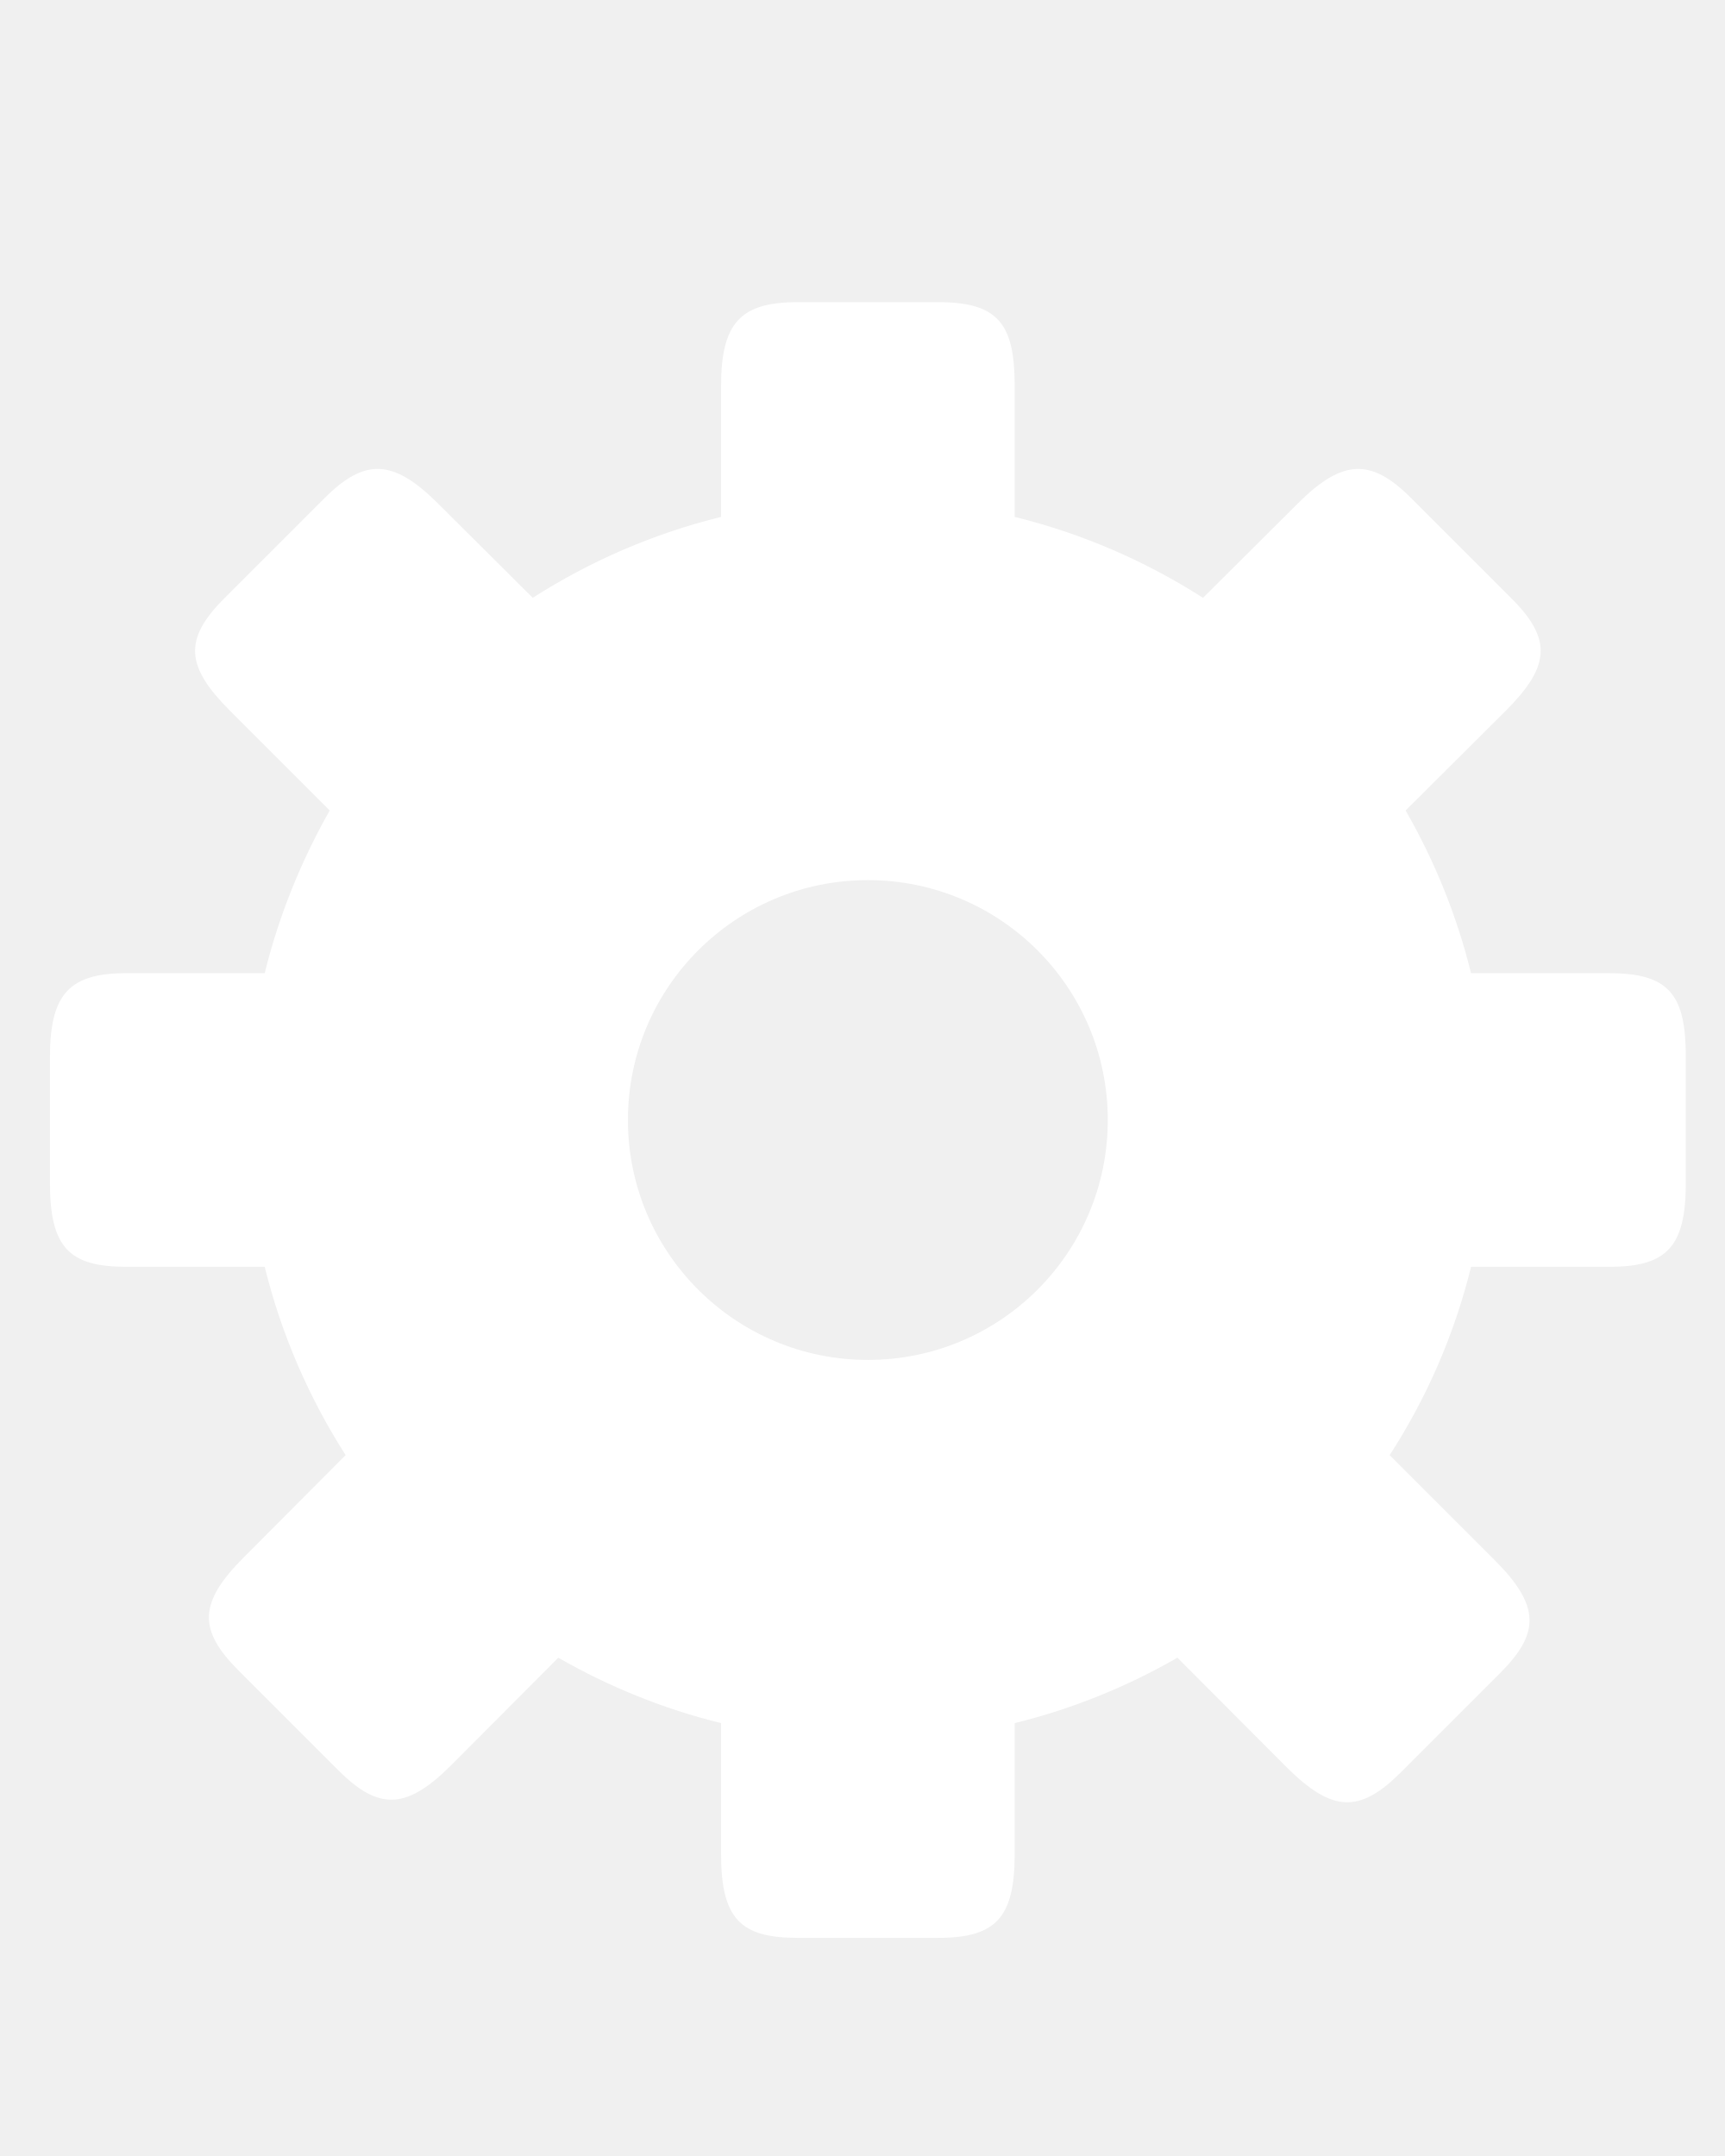
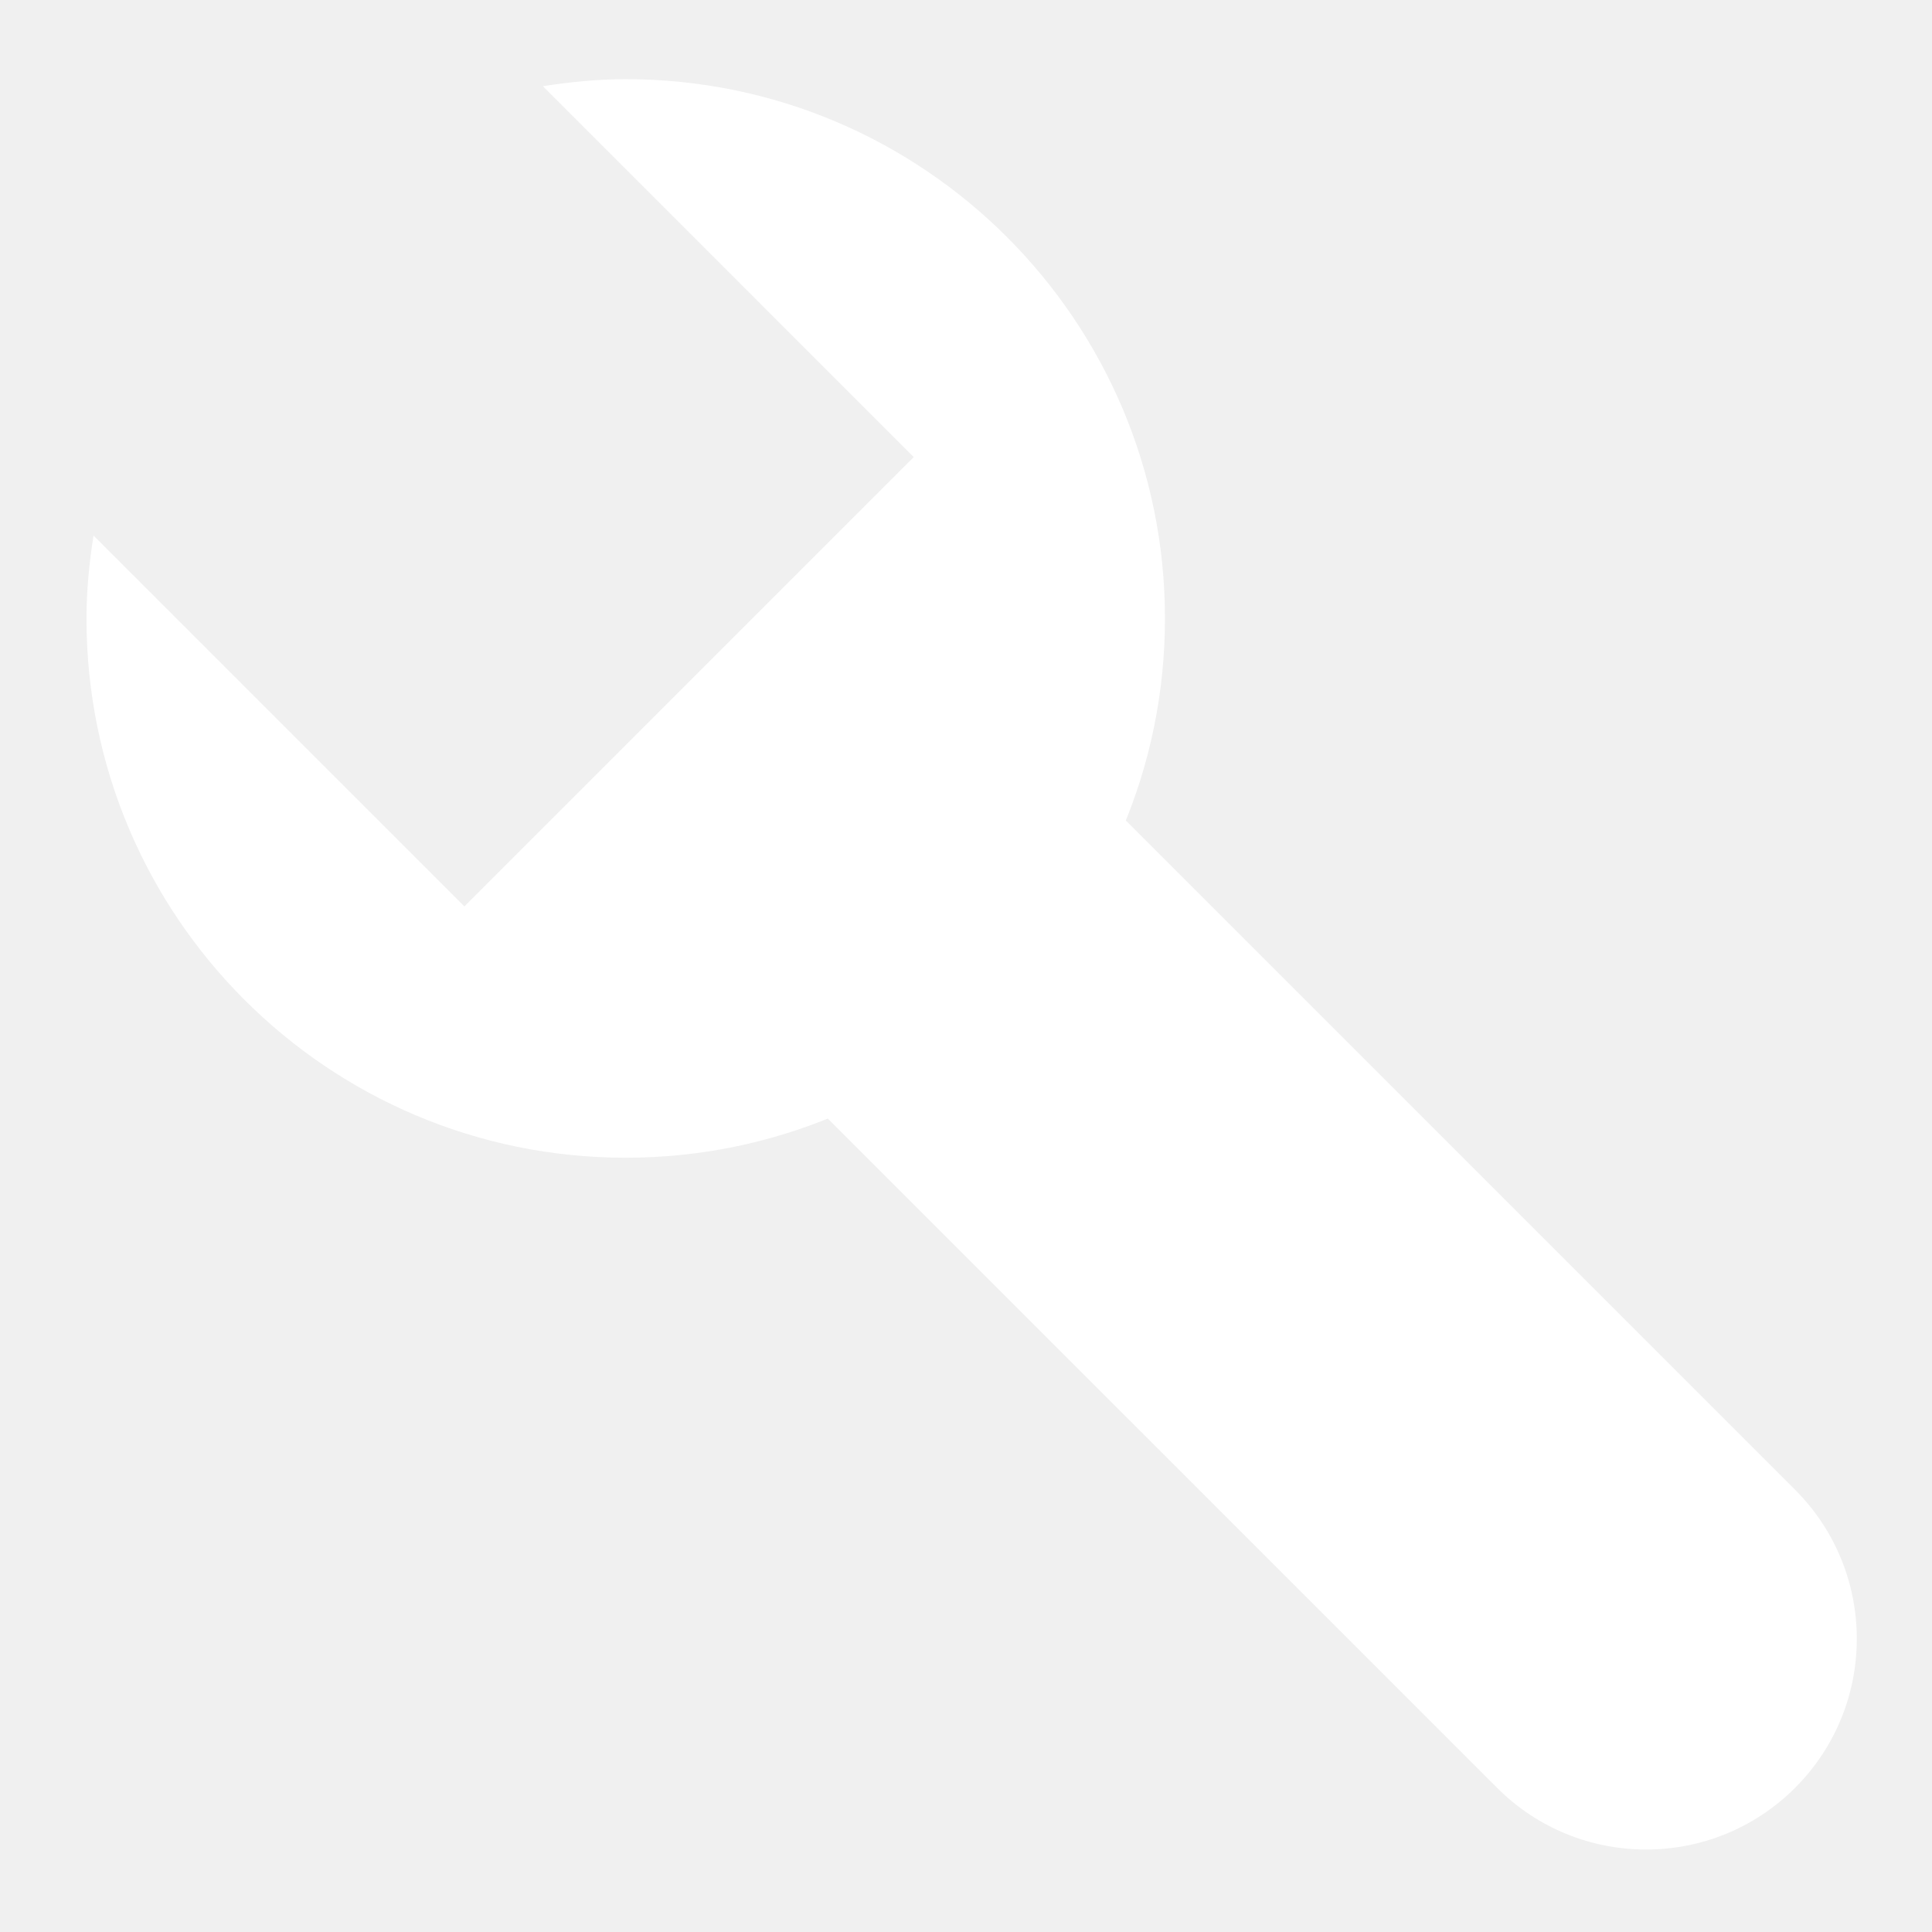
- <svg xmlns="http://www.w3.org/2000/svg" version="1.1" x="0px" y="0px" viewBox="0 0 100 125" xml:space="preserve" id="svg2">
-   <defs id="defs14" />
-   <g id="g4" transform="matrix(1.215811,0,0,1.215811,-10.47883,4.144621)" style="fill:#ffffff">
-     <path d="m 21.24,57 c 0.799,3.24 2.119,6.26 3.859,8.98 l -4.859,4.879 c -2.182,2.18 -2.16,3.48 -0.24,5.4 L 24.74,81 c 1.939,1.941 3.26,1.9 5.4,-0.24 l 5.1,-5.119 c 2.4,1.379 5,2.439 7.76,3.119 L 43,85 c 0,3.1 0.939,4 3.641,4 l 6.719,0 C 56.1,89 57,88.039 57,85 l 0,-6.24 c 2.76,-0.68 5.359,-1.74 7.76,-3.119 l 5.221,5.238 c 2.16,2.141 3.459,2.182 5.398,0.262 l 4.762,-4.762 c 1.898,-1.898 1.939,-3.199 -0.262,-5.398 l -5,-5 c 1.762,-2.721 3.082,-5.74 3.881,-8.98 l 6.6,0 C 88.1,57 89,56.039 89,53 l 0,-6 c 0,-2.961 -0.781,-4 -3.641,-4 l -6.6,0 c -0.68,-2.76 -1.74,-5.359 -3.119,-7.76 L 80.4,30.5 c 2.1,-2.1 2.279,-3.4 0.26,-5.4 L 75.9,20.34 C 74,18.44 72.64,18.461 70.5,20.6 l -4.52,4.5 C 63.259,23.36 60.24,22.039 57,21.241 L 57,15 c 0,-2.961 -0.781,-4 -3.641,-4 L 46.64,11 C 43.939,11 43,11.98 43,15 l 0,6.24 c -3.24,0.799 -6.26,2.119 -8.98,3.859 l -4.52,-4.5 C 27.359,18.46 26,18.439 24.1,20.339 l -4.76,4.76 c -2.02,2 -1.84,3.301 0.26,5.4 l 4.74,4.74 c -1.359,2.4 -2.42,5 -3.1,7.76 l -6.6,0 C 11.939,43 11,43.98 11,47 l 0,6 c 0,3.1 0.939,4 3.641,4 l 6.599,0 z M 38.559,50 C 38.559,43.68 43.68,38.561 50,38.561 56.32,38.561 61.439,43.68 61.439,50 61.439,56.32 56.32,61.441 50,61.441 43.68,61.441 38.559,56.32 38.559,50 Z" id="path6" style="fill:#ffffff;fill-rule:evenodd" />
+ <svg xmlns="http://www.w3.org/2000/svg" enable-background="new 0 0 55 55" height="55px" id="Layer_1" style="" version="1.1" viewBox="0 0 55 55" width="55px" x="0px" xml:space="preserve" y="0px">
+   <g display="block" id="preferences-system" style="">
+     <path d="M51.103,50.895c-2.343,2.343-6.143,2.343-8.485,0L19.813,28.091c-2.343-2.343-2.343-6.143,0-8.485l0,0   c2.343-2.343,6.143-2.343,8.485,0l22.804,22.804C53.445,44.752,53.445,48.552,51.103,50.895L51.103,50.895z" fill="#ffffff" style="" />
+     <g style="">
+       <g style="">
+         <path d="M17.813,2.254c-0.804,0-1.587,0.081-2.358,0.2l10.557,10.558L13.22,25.804L2.662,15.246     c-0.119,0.771-0.2,1.555-0.2,2.36c0,8.479,6.873,15.352,15.351,15.352s15.351-6.873,15.351-15.352     C33.164,9.127,26.291,2.254,17.813,2.254z" fill="#ffffff" style="" />
+       </g>
+     </g>
  </g>
</svg>
